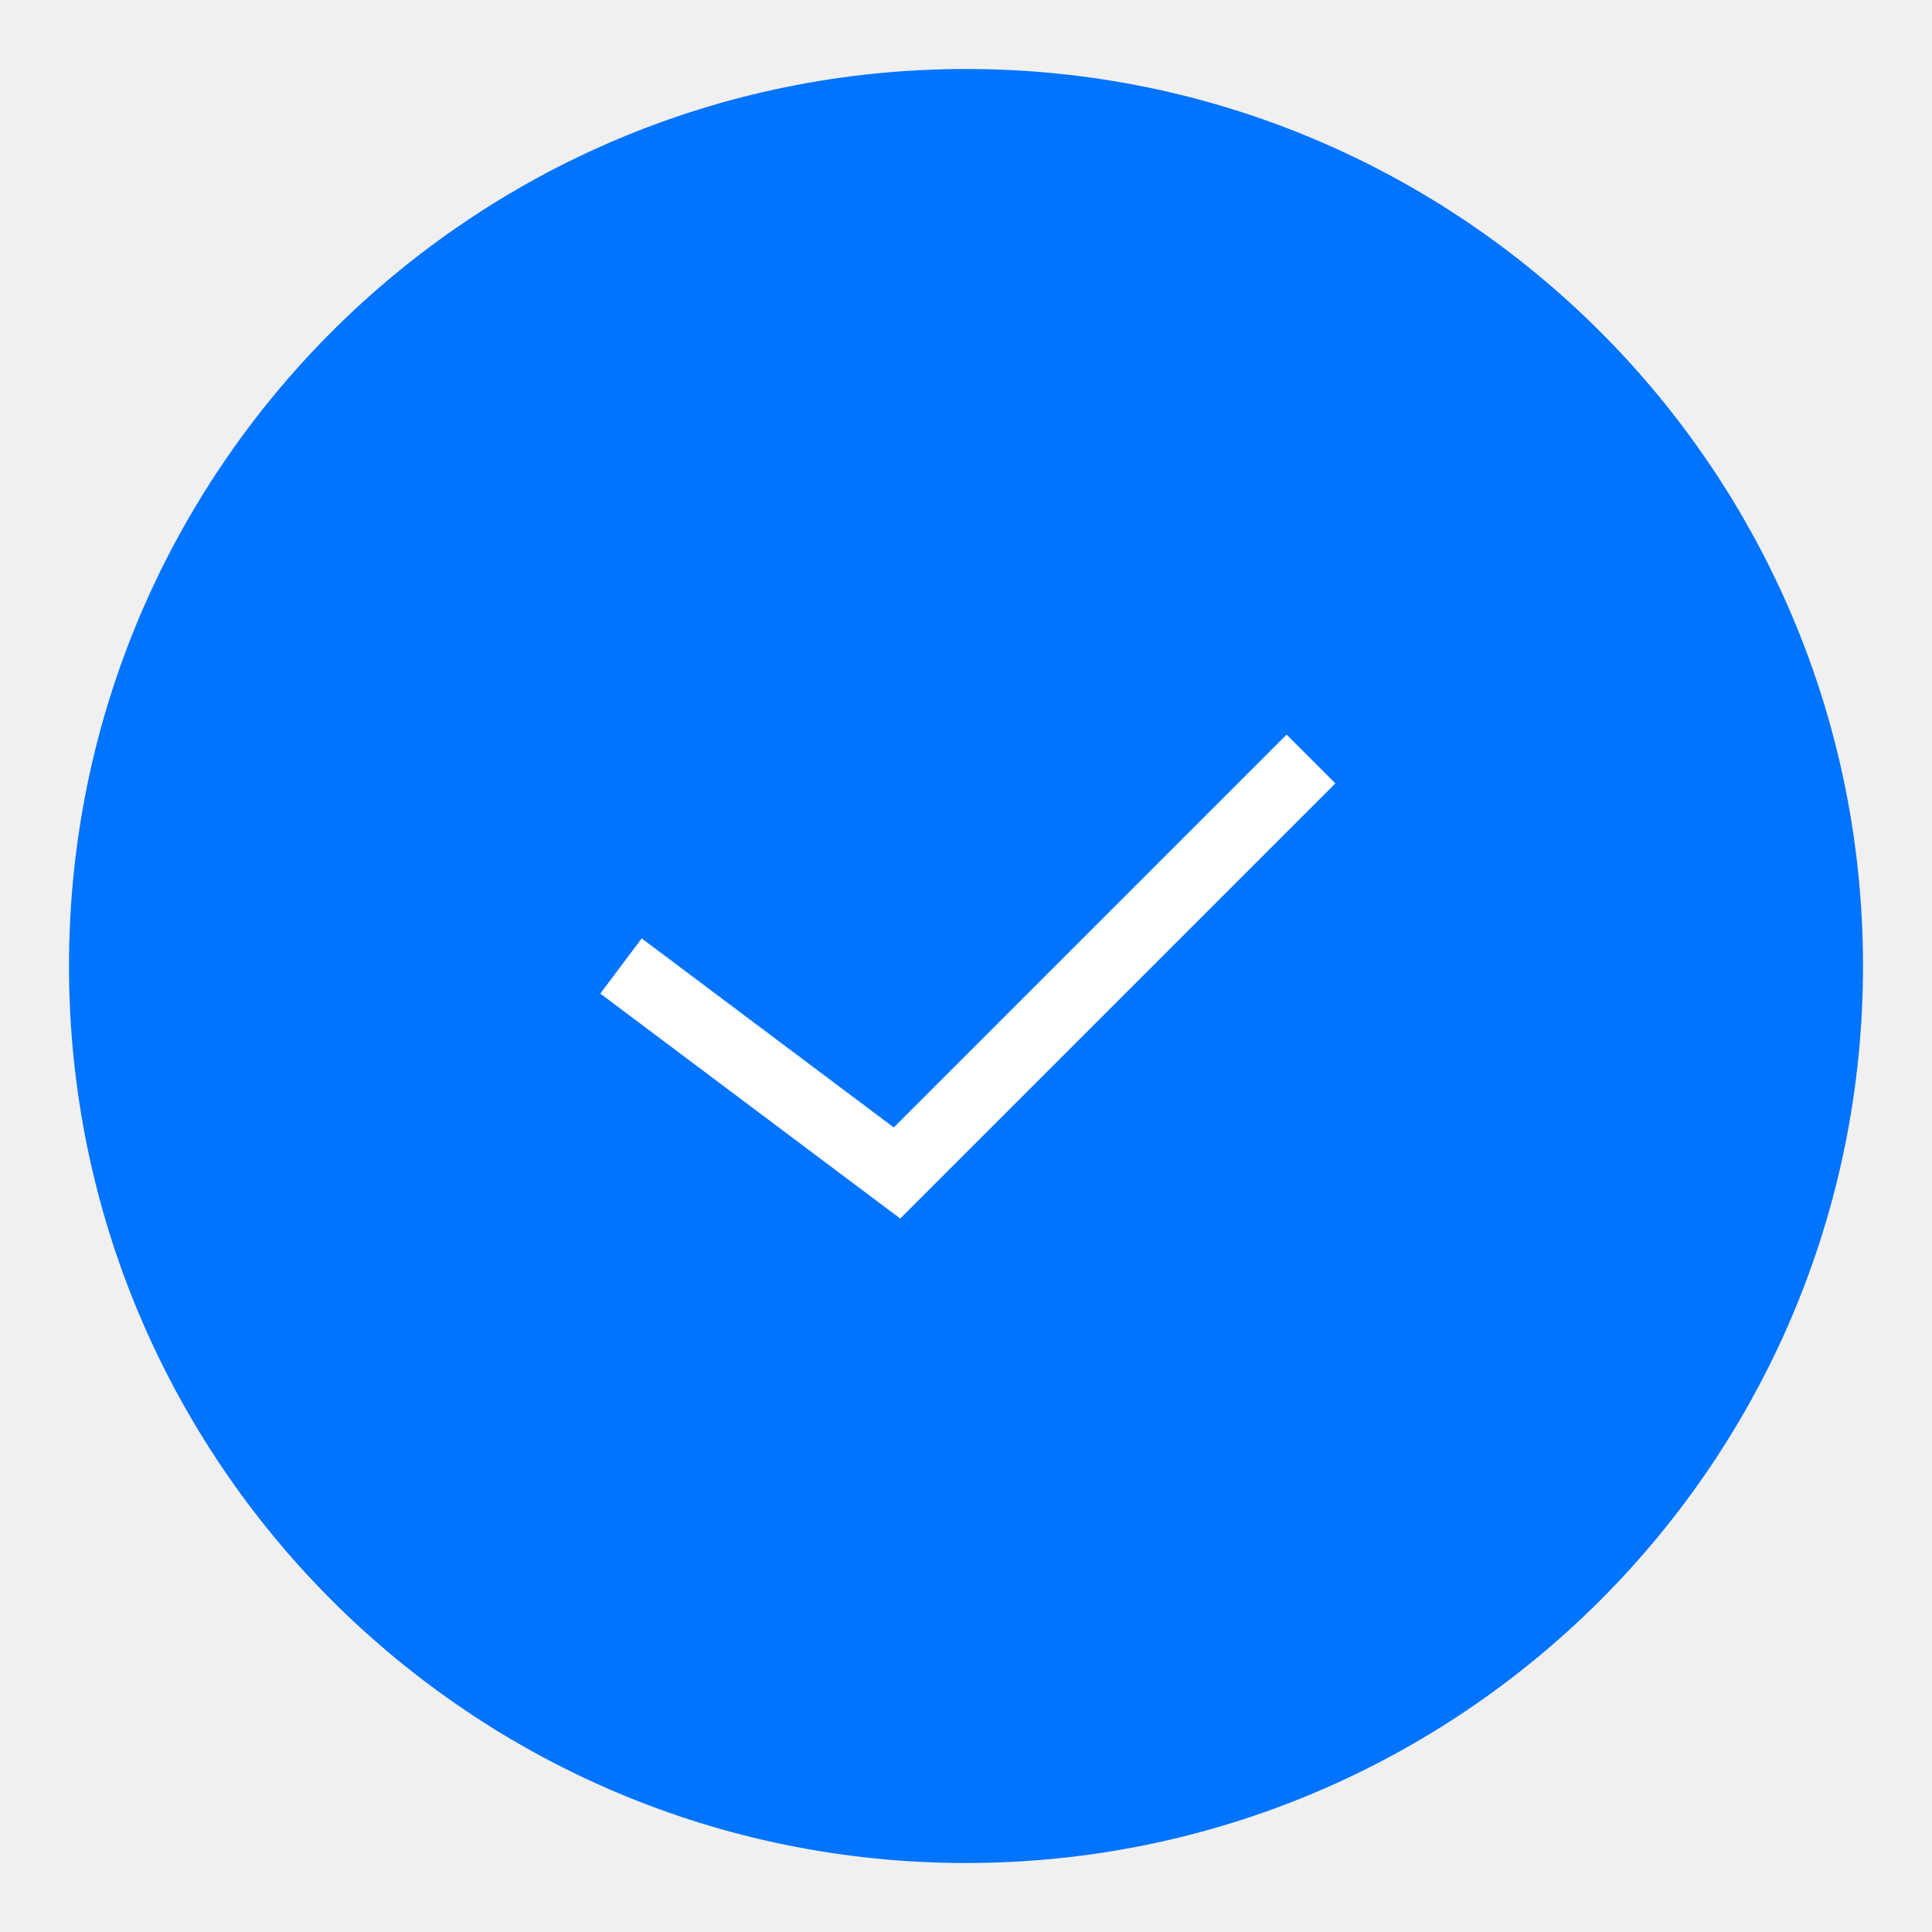
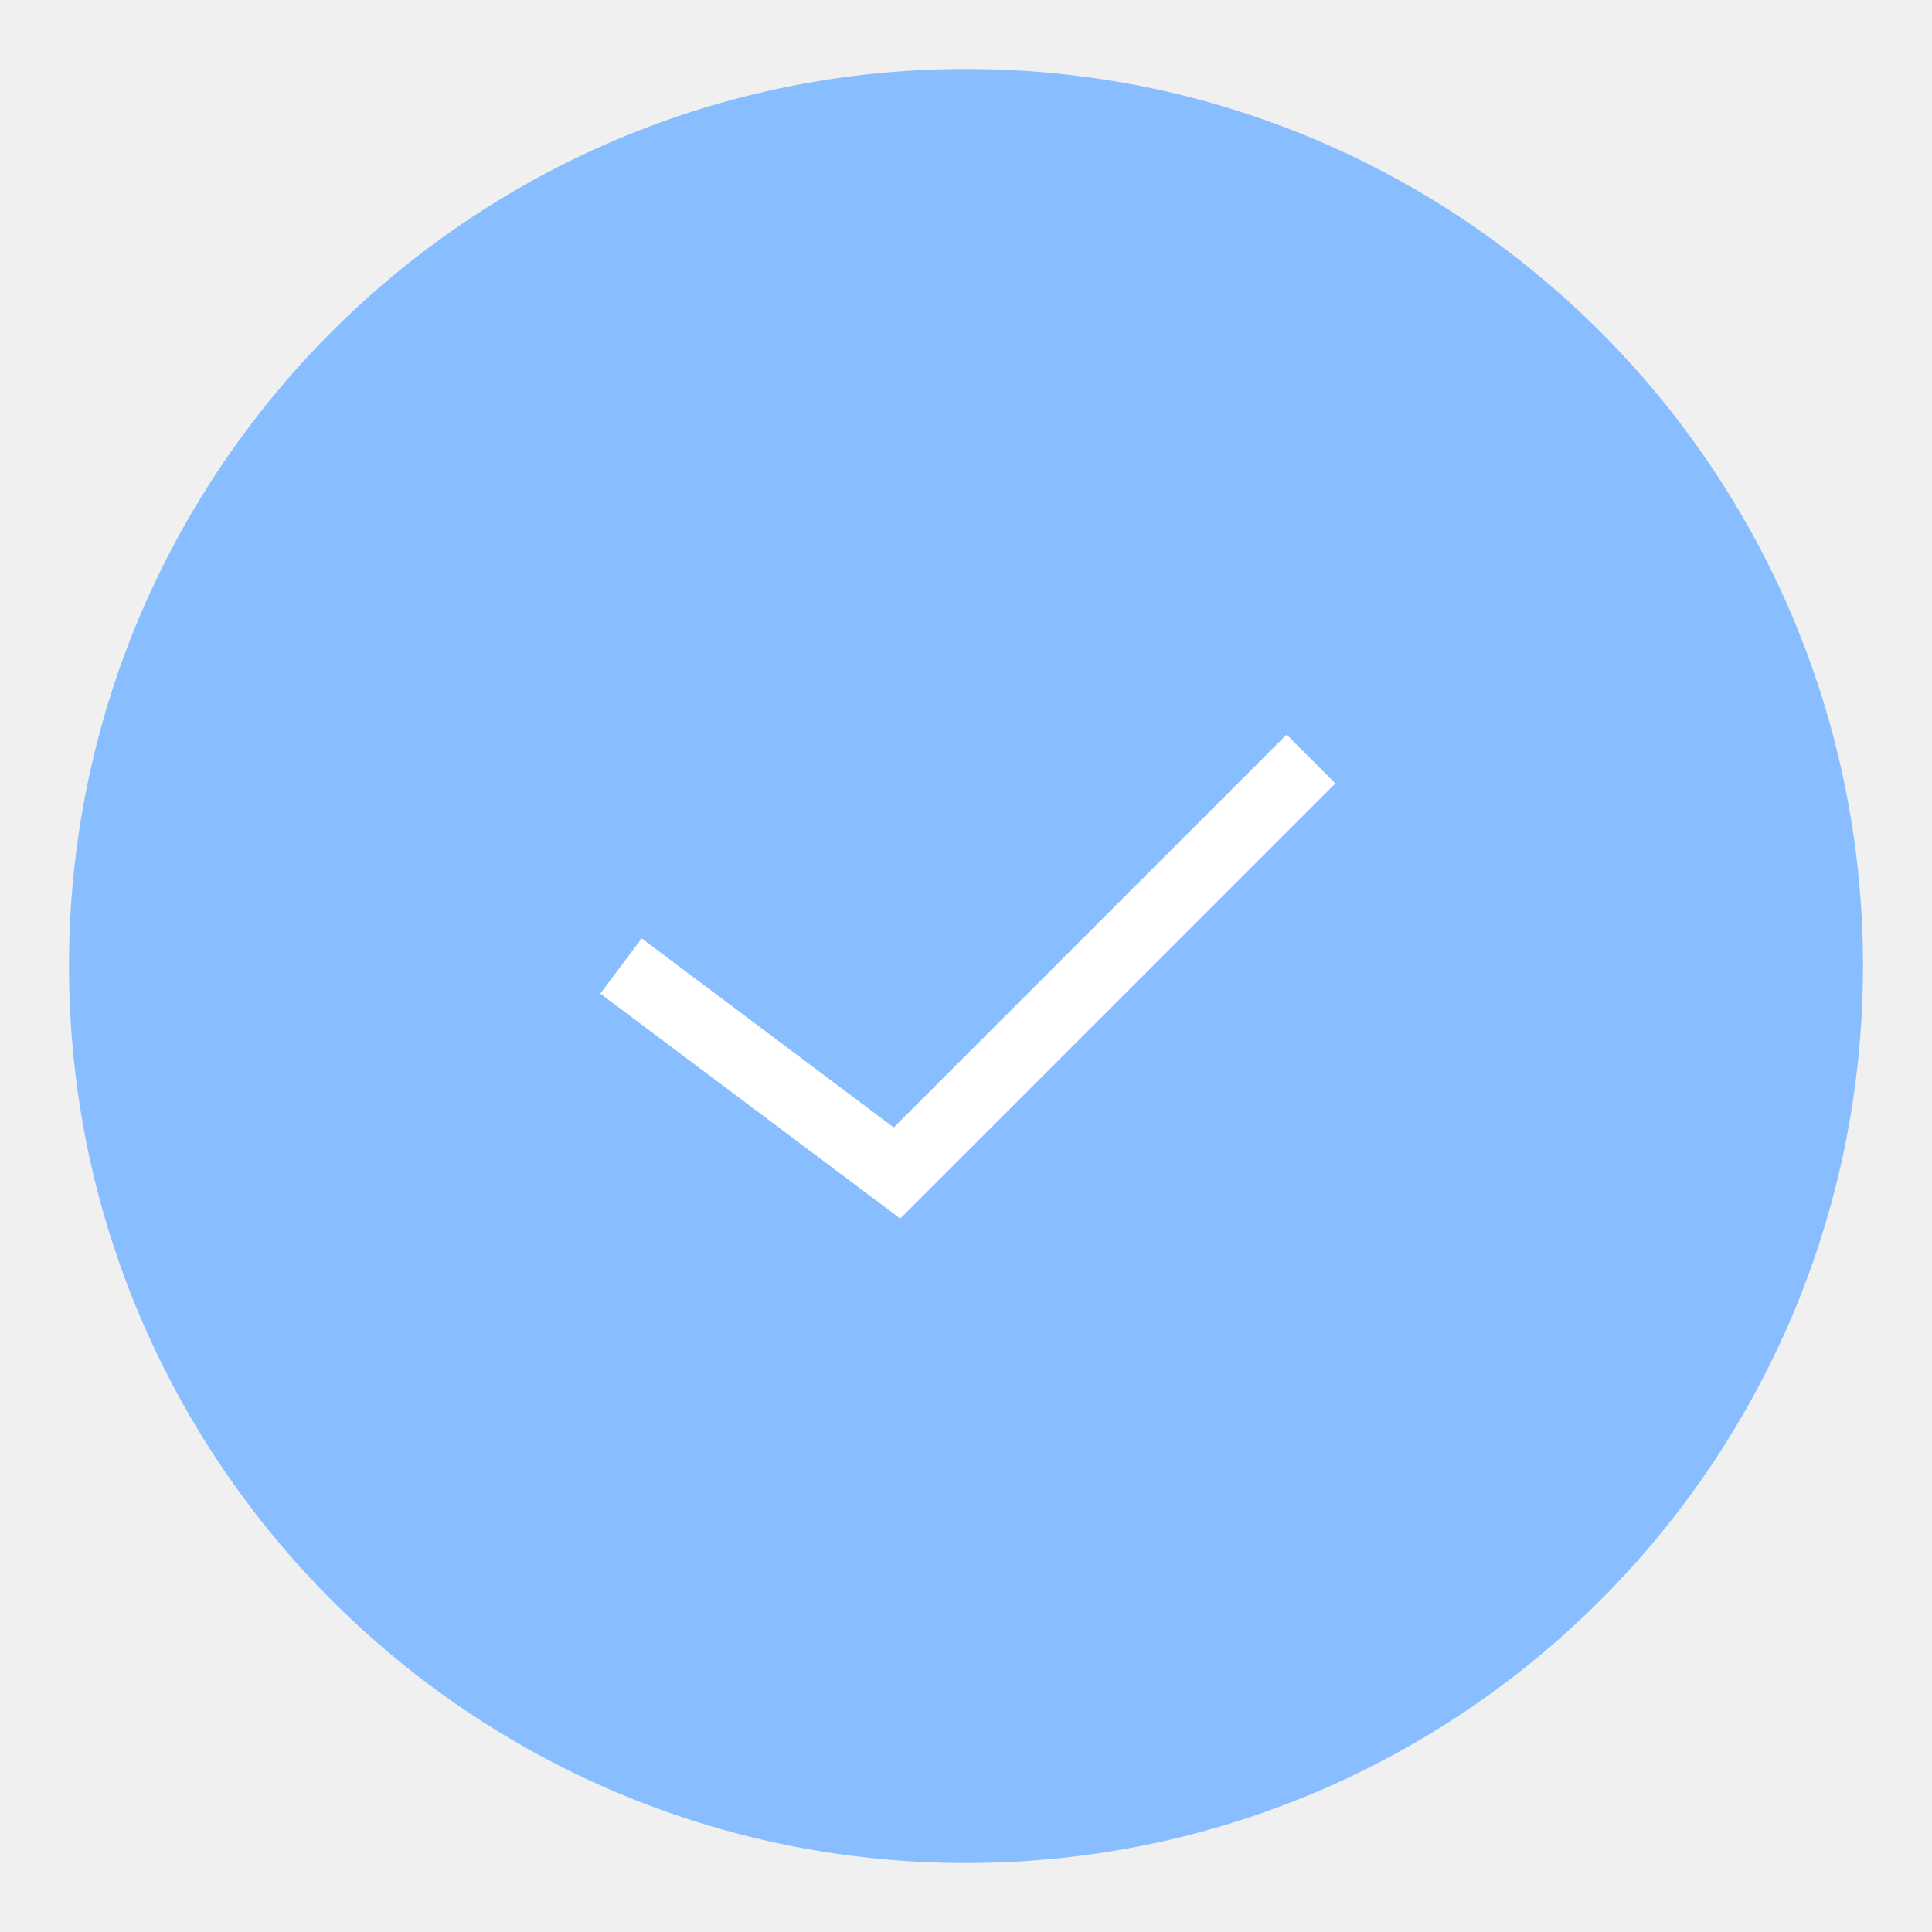
<svg xmlns="http://www.w3.org/2000/svg" width="28px" height="28px" viewBox="0 0 28 28" version="1.1">
  <g id="补充页面" stroke="none" strokeWidth="1" fill="none" fillRule="evenodd">
    <g id="灵动课堂Guide-举手交互" transform="translate(-1521, -708)">
      <g id="编组-35" transform="translate(1325, 545)">
        <g id="编组-7" transform="translate(58, 7)">
          <g id="编组-7备份-7" transform="translate(0, 150)">
            <g id="信息" transform="translate(16, 6)">
              <g id="icon-accept" transform="translate(122, 0)">
                <rect id="icon-backward" fill="#565656" fillRule="nonzero" opacity="0" x="0" y="0" width="28" height="28" rx="4" />
-                 <circle id="椭圆形" fill="#0073FF" cx="14" cy="14" r="13" />
+                 <circle id="椭圆形" fill="#88beff" cx="14" cy="14" r="13" />
                <g id="Group-21-Copy" transform="translate(9, 11)" stroke="#FFFFFF" strokeWidth="1.5">
                  <polyline id="Stroke-2" transform="translate(5, 3) rotate(-90) translate(-5, -3) " points="8 8 2 2 5 -2" />
                </g>
              </g>
            </g>
          </g>
        </g>
      </g>
    </g>
  </g>
</svg>
